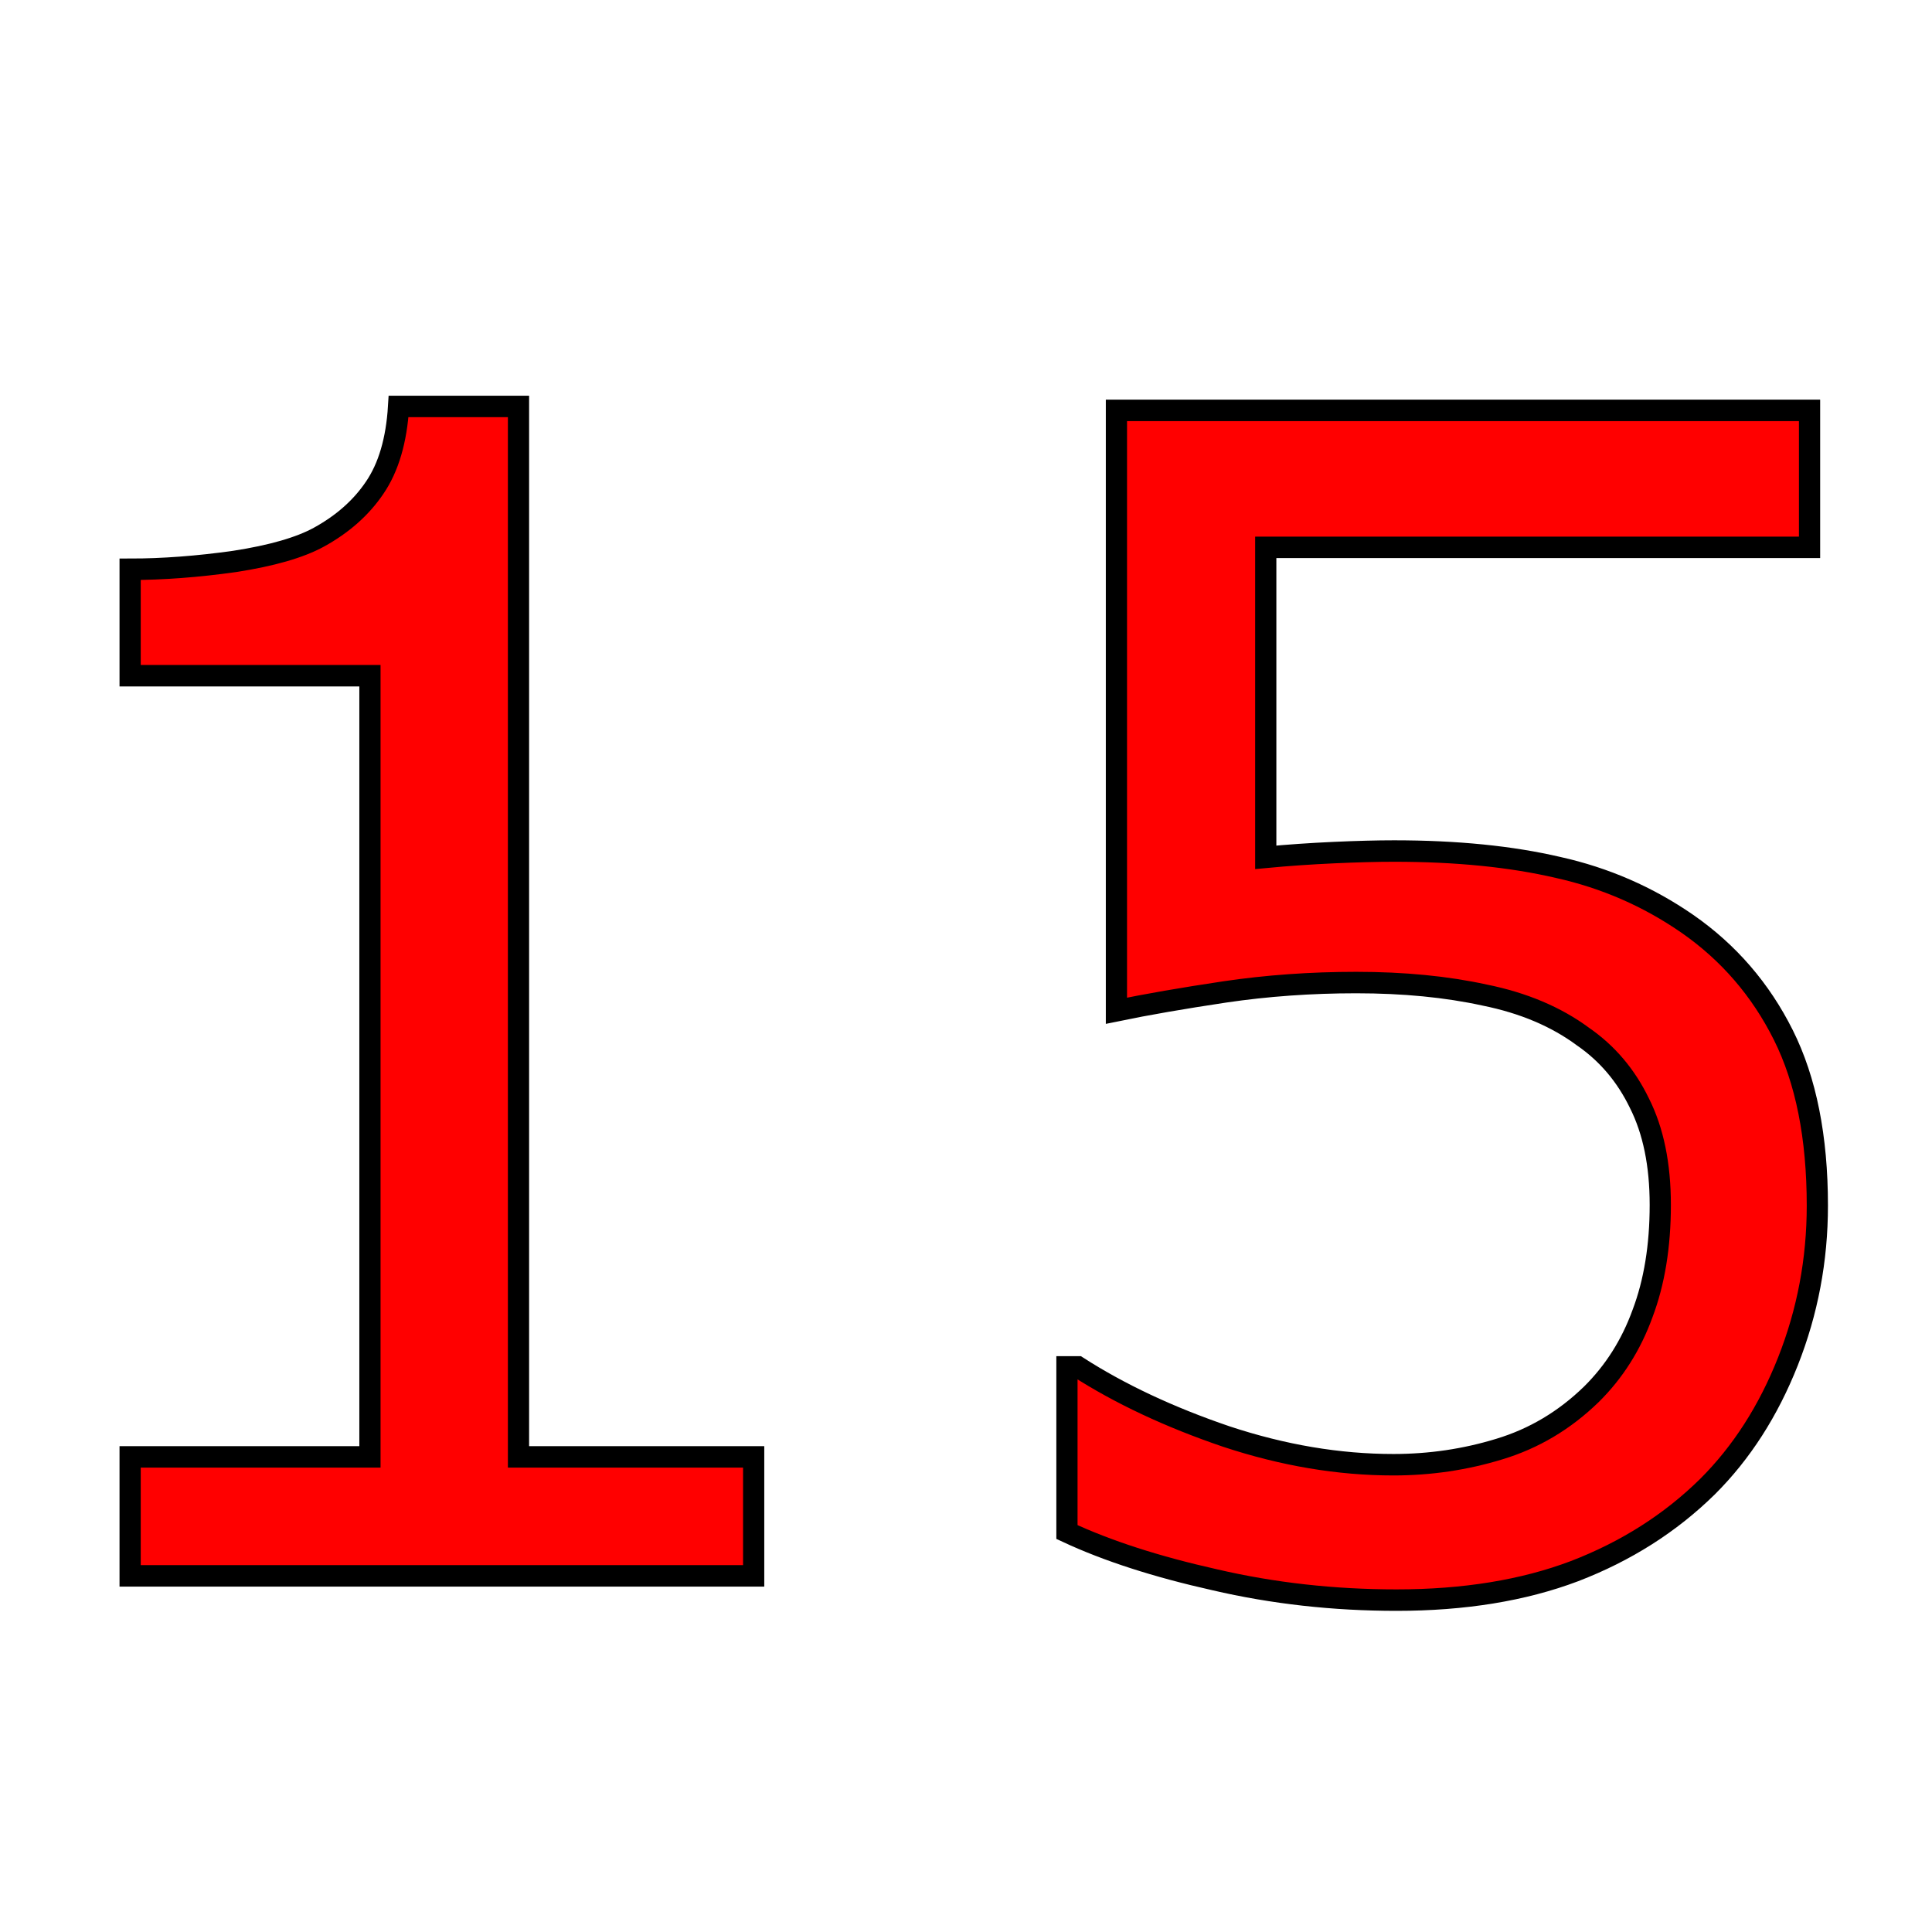
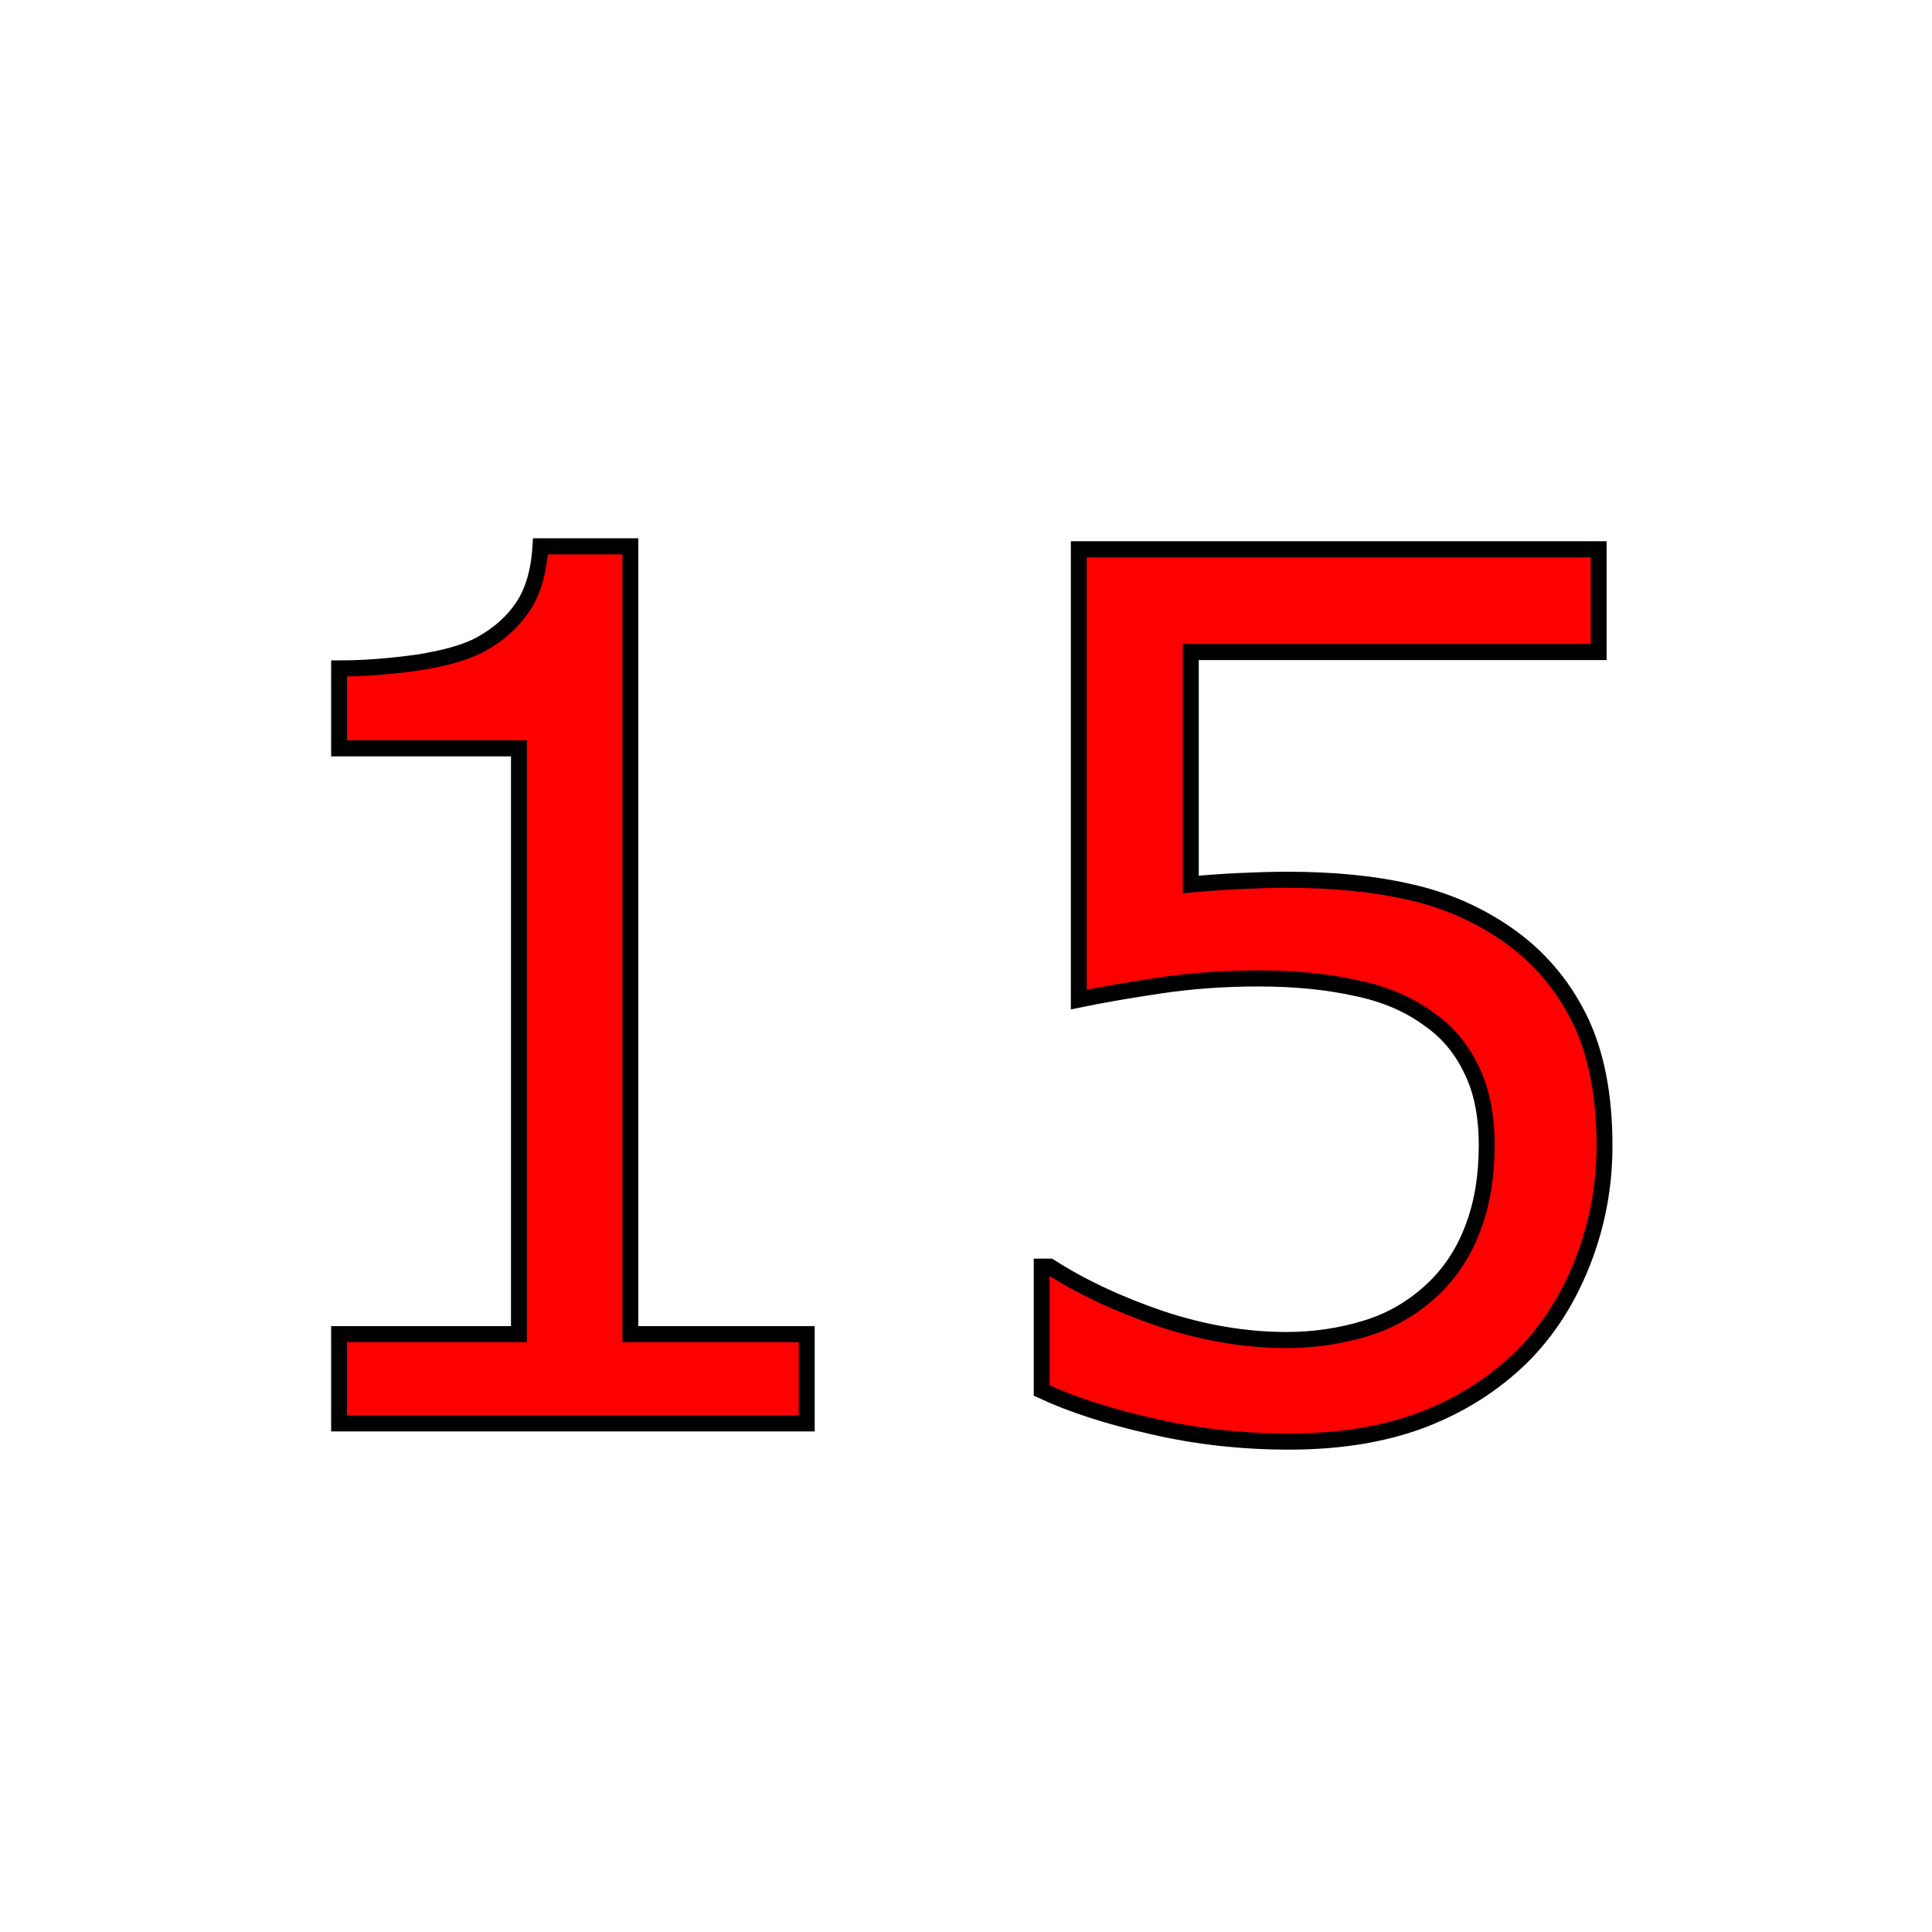
<svg xmlns="http://www.w3.org/2000/svg" width="256" height="256" viewBox="0 0 67.733 67.733" version="1.1" id="svg1">
  <defs id="defs1" />
  <g id="layer1">
-     <path d="M 26.578,54.924 H 4.589 V 50.777 H 13.046 V 23.551 H 4.589 v -3.71 q 1.719,0 3.683,-0.273 1.964,-0.3 2.974,-0.846 1.255,-0.682 1.964,-1.719 0.737,-1.064 0.846,-2.837 h 4.229 v 36.611 h 8.293 z M 64.089,42.02 q 0,2.837 -1.037,5.429 -1.037,2.592 -2.837,4.365 -1.964,1.91 -4.692,2.946 -2.701,1.009 -6.275,1.009 -3.328,0 -6.411,-0.709 -3.083,-0.682 -5.211,-1.664 v -5.756 h 0.382 q 2.237,1.419 5.238,2.428 3.001,0.982 5.893,0.982 1.937,0 3.737,-0.546 1.828,-0.546 3.246,-1.91 1.2,-1.173 1.801,-2.81 0.627,-1.637 0.627,-3.792 0,-2.101 -0.737,-3.546 -0.709,-1.446 -1.991,-2.319 -1.419,-1.037 -3.465,-1.446 -2.019,-0.436 -4.529,-0.436 -2.401,0 -4.638,0.327 -2.21,0.327 -3.819,0.655 V 14.303 h 24.443 v 4.774 H 44.637 V 29.88 q 1.173,-0.109 2.401,-0.164 1.228,-0.055 2.128,-0.055 3.301,0 5.784,0.573 2.483,0.546 4.556,1.964 2.182,1.5 3.383,3.874 1.2,2.373 1.2,5.947 z" id="text5" style="font-size:55.871px;fill:#ff0000;stroke:#000000;stroke-width:0.748" transform="scale(0.9941405,1.005894)" aria-label="15" />
+     <g transform="translate(33.86667,33.86667) scale(0.75) translate(-33.86667,-33.86667)">
+       <path d="M 26.578,54.924 H 4.589 V 50.777 H 13.046 V 23.551 H 4.589 v -3.71 q 1.719,0 3.683,-0.273 1.964,-0.3 2.974,-0.846 1.255,-0.682 1.964,-1.719 0.737,-1.064 0.846,-2.837 h 4.229 v 36.611 h 8.293 z M 64.089,42.02 q 0,2.837 -1.037,5.429 -1.037,2.592 -2.837,4.365 -1.964,1.91 -4.692,2.946 -2.701,1.009 -6.275,1.009 -3.328,0 -6.411,-0.709 -3.083,-0.682 -5.211,-1.664 v -5.756 h 0.382 q 2.237,1.419 5.238,2.428 3.001,0.982 5.893,0.982 1.937,0 3.737,-0.546 1.828,-0.546 3.246,-1.91 1.2,-1.173 1.801,-2.81 0.627,-1.637 0.627,-3.792 0,-2.101 -0.737,-3.546 -0.709,-1.446 -1.991,-2.319 -1.419,-1.037 -3.465,-1.446 -2.019,-0.436 -4.529,-0.436 -2.401,0 -4.638,0.327 -2.21,0.327 -3.819,0.655 V 14.303 h 24.443 v 4.774 H 44.637 V 29.88 q 1.173,-0.109 2.401,-0.164 1.228,-0.055 2.128,-0.055 3.301,0 5.784,0.573 2.483,0.546 4.556,1.964 2.182,1.5 3.383,3.874 1.2,2.373 1.2,5.947 z" id="text5" style="font-size:55.871px;fill:#ff0000;stroke:#000000;stroke-width:0.748" transform="scale(0.9941405,1.005894)" aria-label="15" />
+     </g>
  </g>
</svg>
